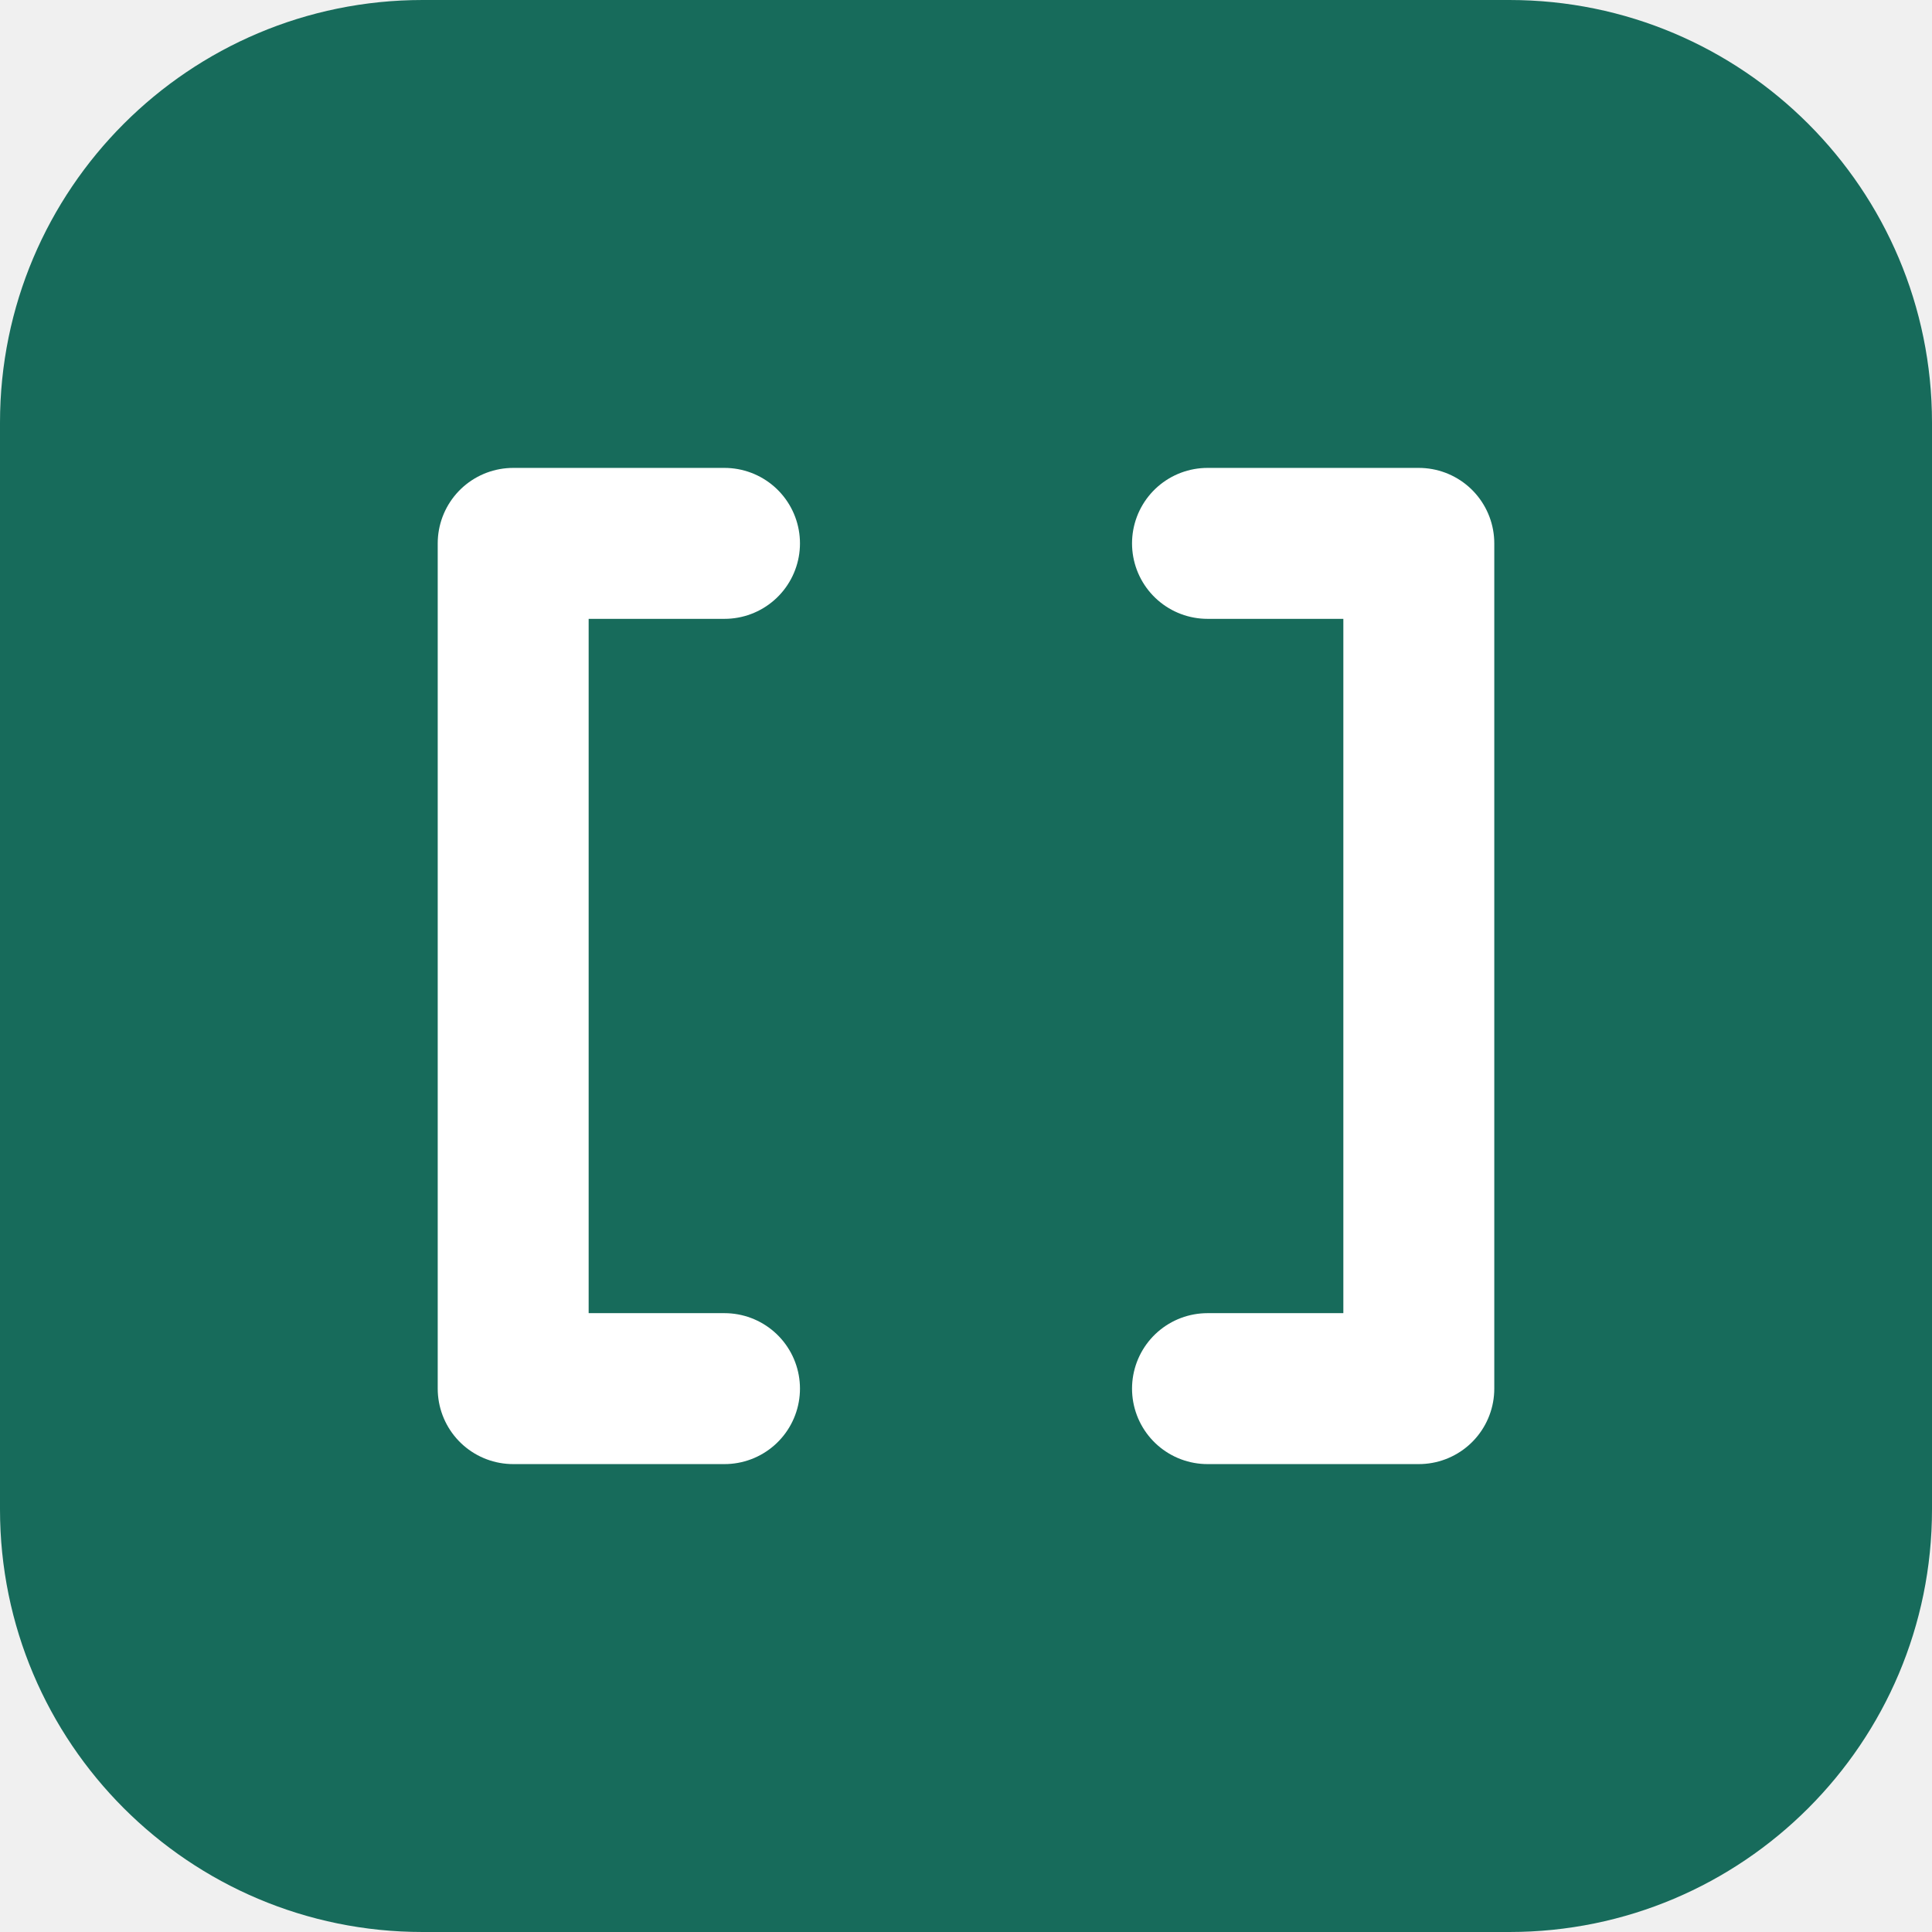
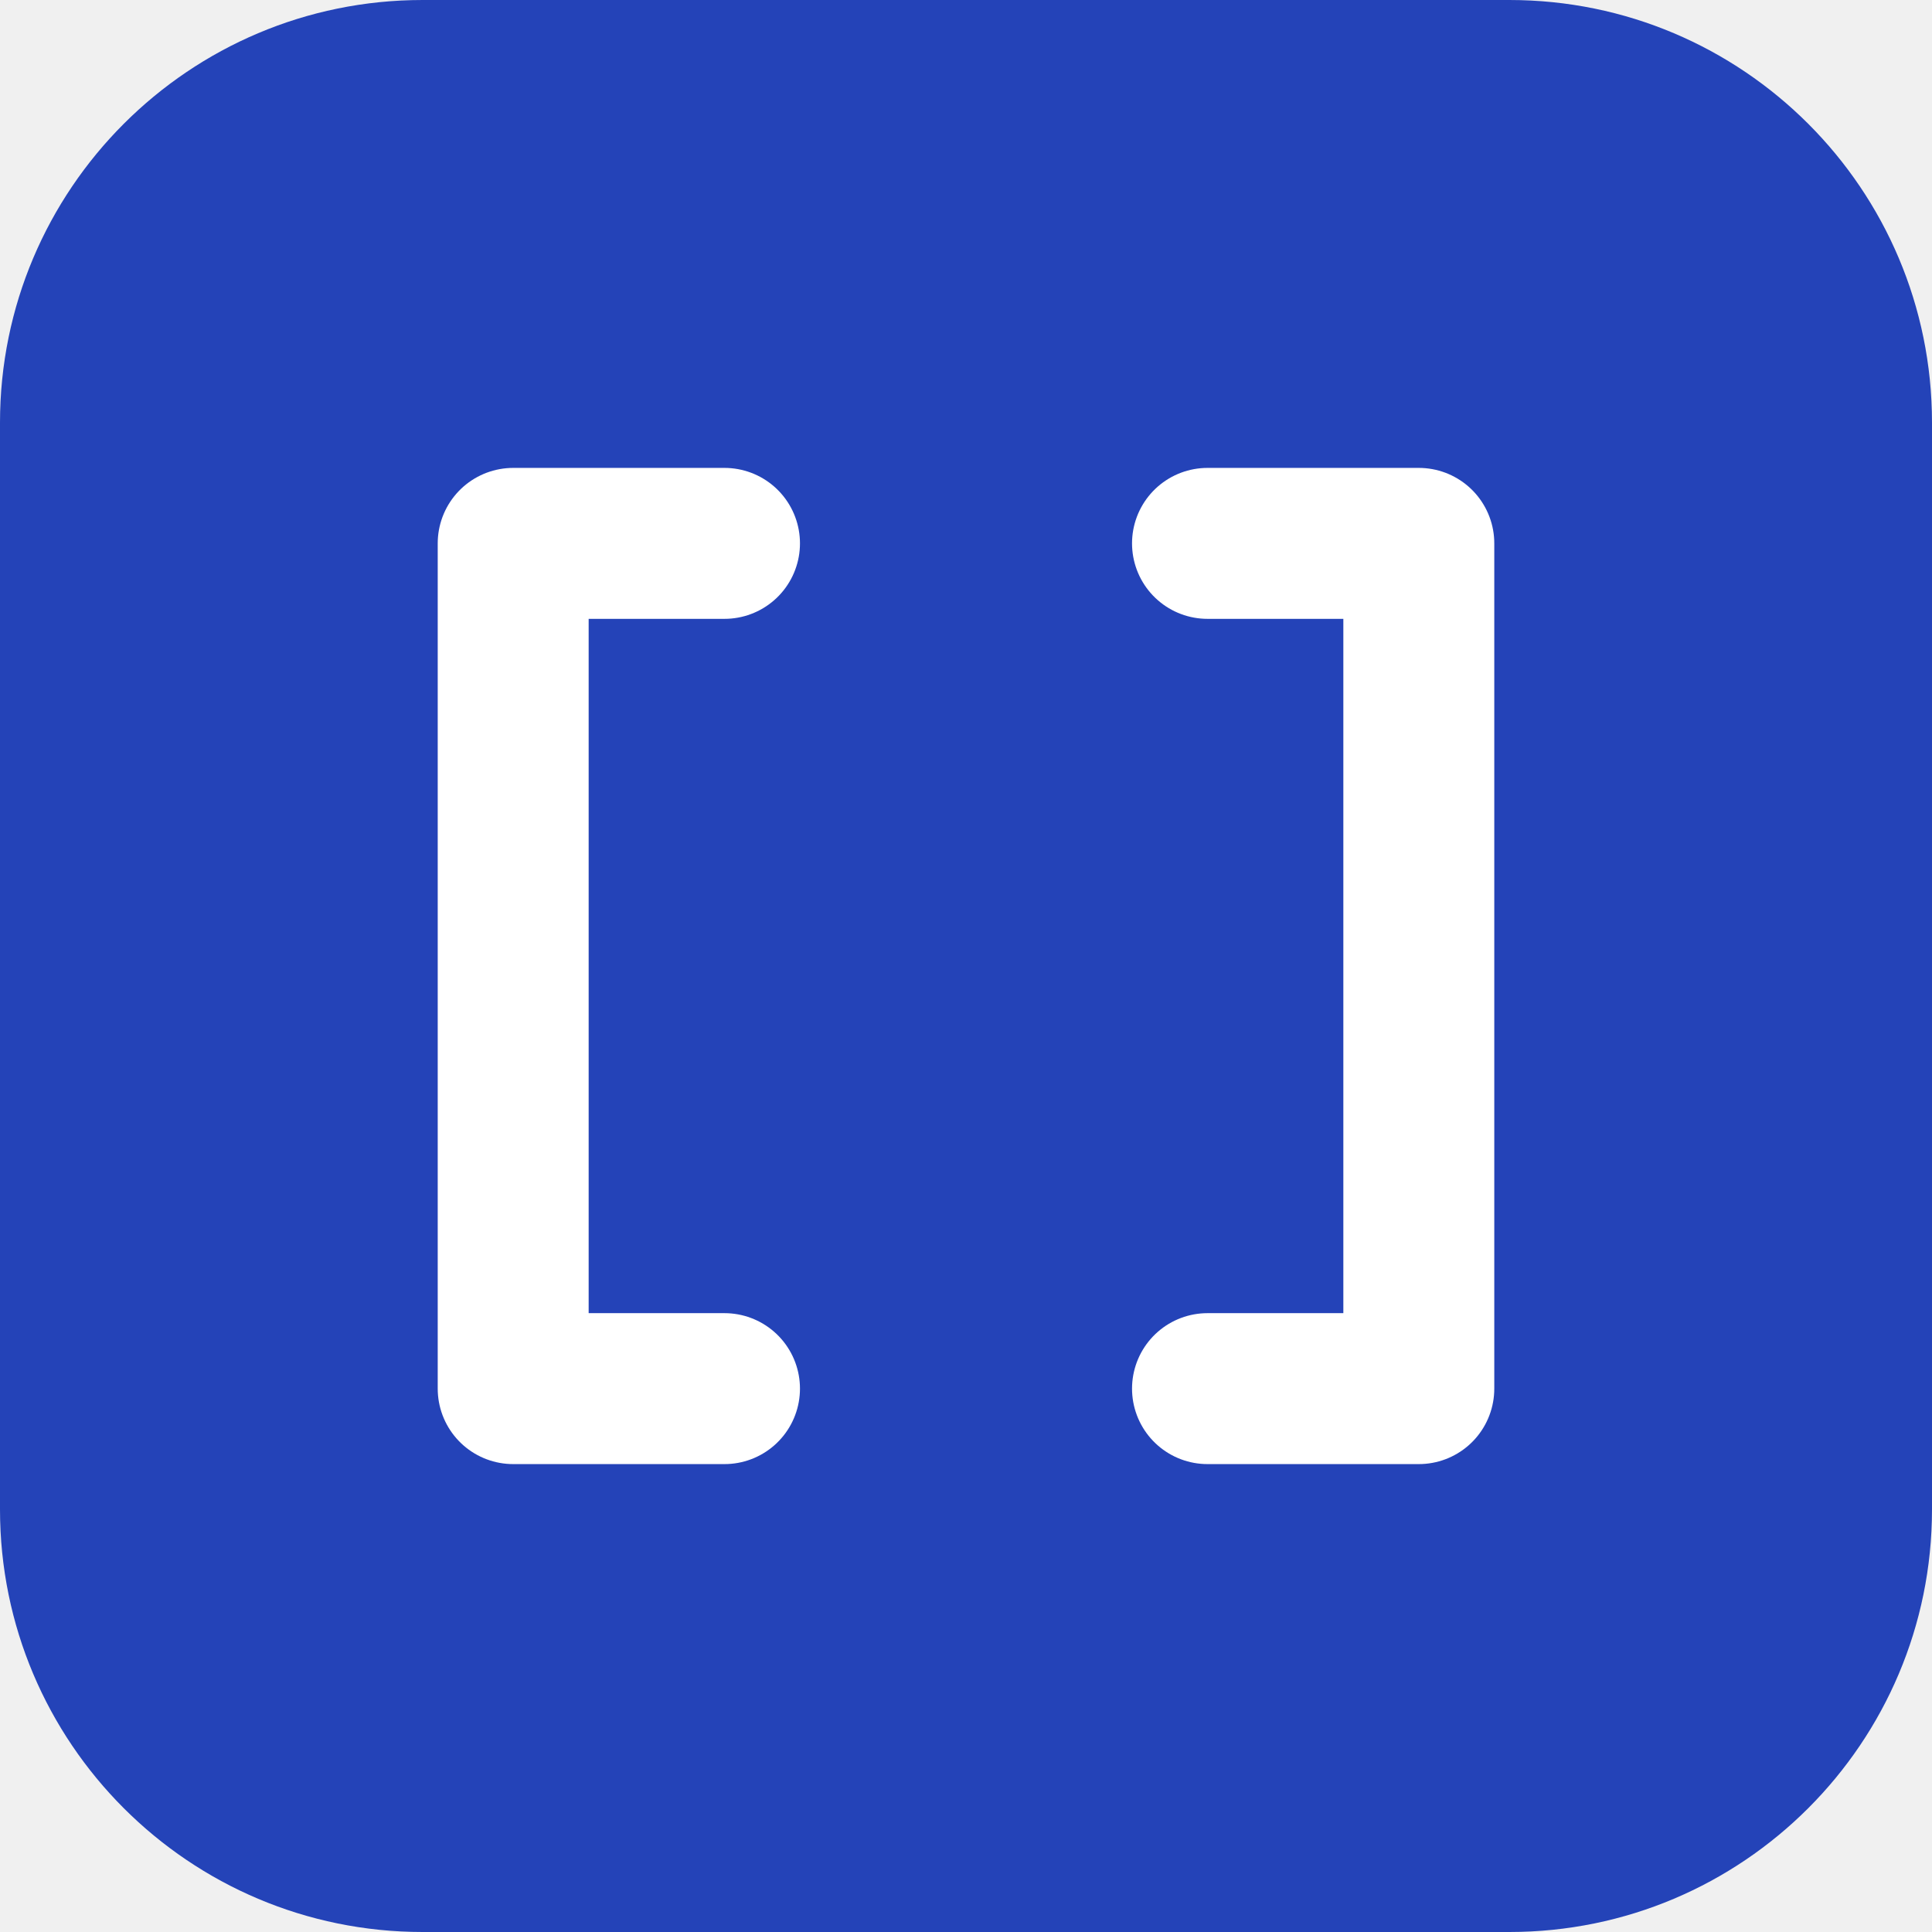
<svg xmlns="http://www.w3.org/2000/svg" viewBox="0 0 64 64">
-   <rect width="64" height="64" rx="14" fill="#176b5b" />
+   <rect width="64" height="64" rx="14" fill="#2443b8" />
  <path d="M24 18H17V46H24M40 18H47V46H40" fill="none" stroke="#fff" stroke-width="5" stroke-linecap="round" stroke-linejoin="round" />
</svg>
